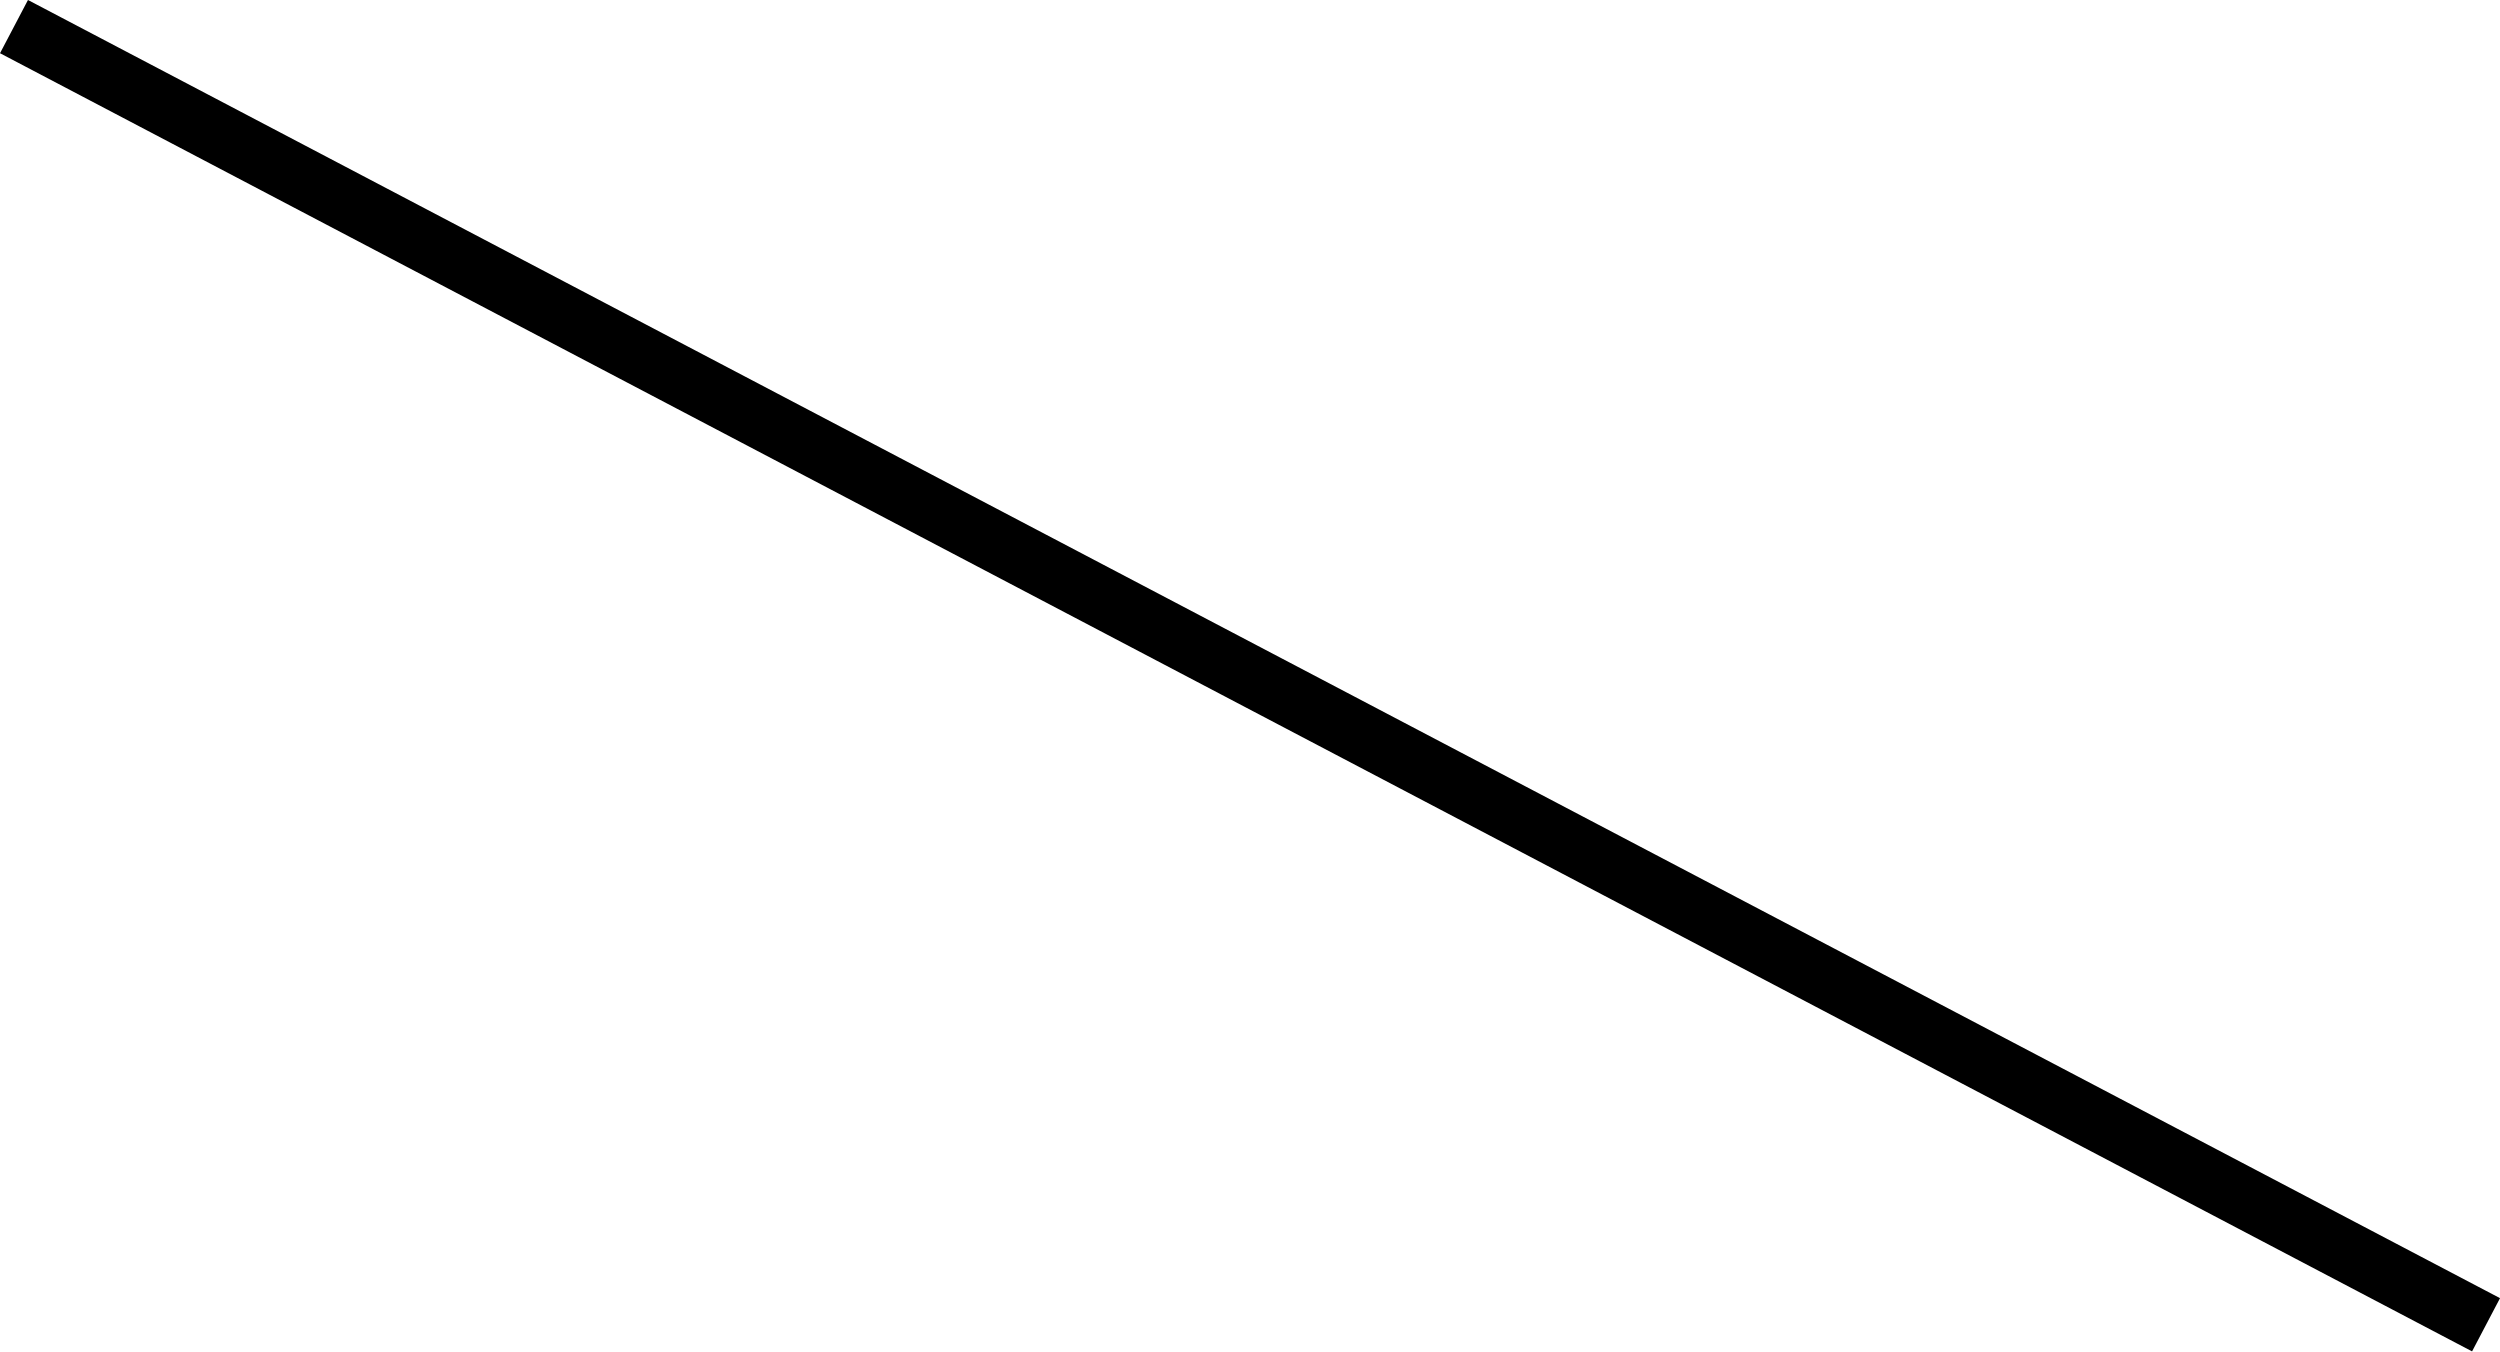
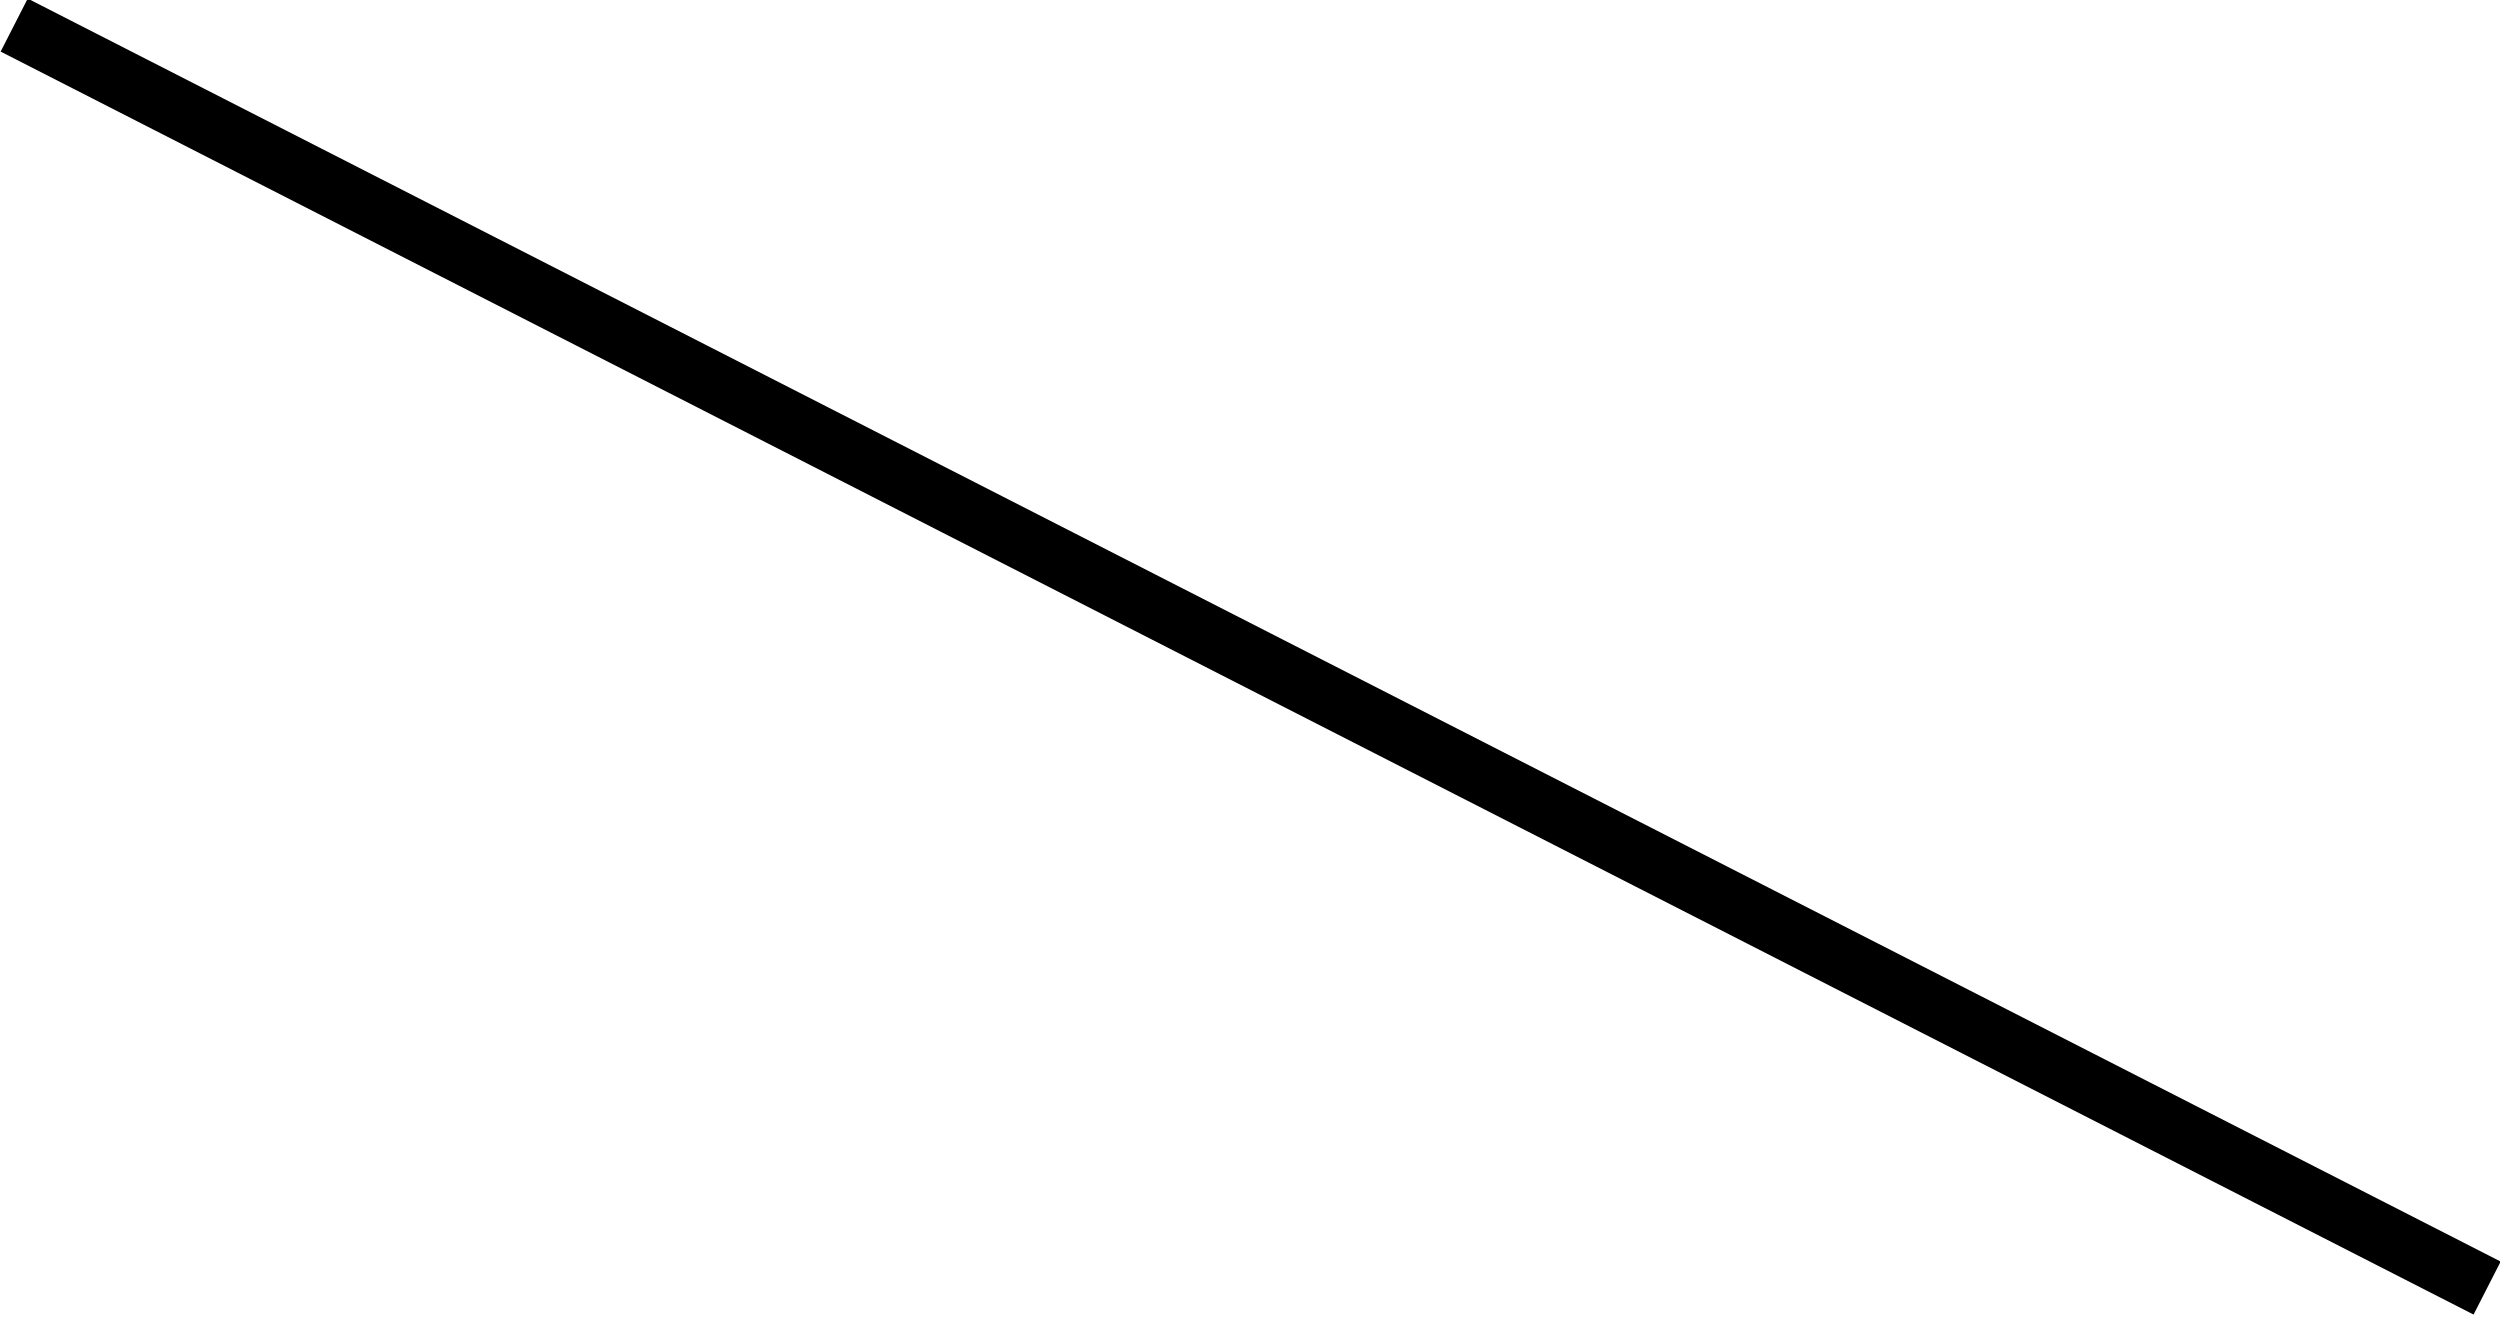
- <svg xmlns="http://www.w3.org/2000/svg" width="77.178" height="41.72" id="svg4560" version="1.1">
+ <svg xmlns="http://www.w3.org/2000/svg" width="77.939" height="41.028" id="svg4560" version="1.1">
  <defs id="defs4562">
    <clipPath clipPathUnits="userSpaceOnUse" id="clipPath4612">
      <rect style="fill:#d40000;fill-opacity:1" id="rect4614" width="74.751" height="70.711" x="312.137" y="497.788" />
    </clipPath>
    <clipPath clipPathUnits="userSpaceOnUse" id="clipPath4616">
      <rect style="fill:#d40000;fill-opacity:1" id="rect4618" width="74.751" height="70.711" x="312.137" y="497.788" />
    </clipPath>
    <clipPath clipPathUnits="userSpaceOnUse" id="clipPath4620">
      <rect style="fill:#d40000;fill-opacity:1" id="rect4622" width="74.751" height="70.711" x="312.137" y="497.788" />
    </clipPath>
    <clipPath clipPathUnits="userSpaceOnUse" id="clipPath4624">
      <rect style="fill:#d40000;fill-opacity:1" id="rect4626" width="74.751" height="70.711" x="312.137" y="497.788" />
    </clipPath>
    <clipPath clipPathUnits="userSpaceOnUse" id="clipPath4628">
      <rect style="fill:#d40000;fill-opacity:1" id="rect4630" width="74.751" height="70.711" x="312.137" y="497.788" />
    </clipPath>
    <clipPath clipPathUnits="userSpaceOnUse" id="clipPath4632">
      <rect style="fill:#d40000;fill-opacity:1" id="rect4634" width="74.751" height="70.711" x="312.137" y="497.788" />
    </clipPath>
    <clipPath clipPathUnits="userSpaceOnUse" id="clipPath4636">
      <rect style="fill:#d40000;fill-opacity:1" id="rect4638" width="74.751" height="70.711" x="312.137" y="497.788" />
    </clipPath>
    <clipPath clipPathUnits="userSpaceOnUse" id="clipPath4640">
      <rect style="fill:#d40000;fill-opacity:1" id="rect4642" width="74.751" height="70.711" x="312.137" y="497.788" />
    </clipPath>
  </defs>
-   <g id="layer1" transform="translate(-39.172,-950.3985)">
-     <path d="m 39.604,951.22 76.315,40.076" style="fill:none;stroke:#000000;stroke-width:1.856;stroke-linecap:butt;stroke-linejoin:round;stroke-miterlimit:10;stroke-dasharray:none;stroke-opacity:1" id="path3178" />
+   <g id="layer1">
+     <path d="M 0.442,0.782 77.537,40.156" style="fill:none;stroke:#000000;stroke-width:1.856;stroke-linecap:butt;stroke-linejoin:round;stroke-miterlimit:10;stroke-dasharray:none;stroke-opacity:1" id="path3178" />
  </g>
</svg>
